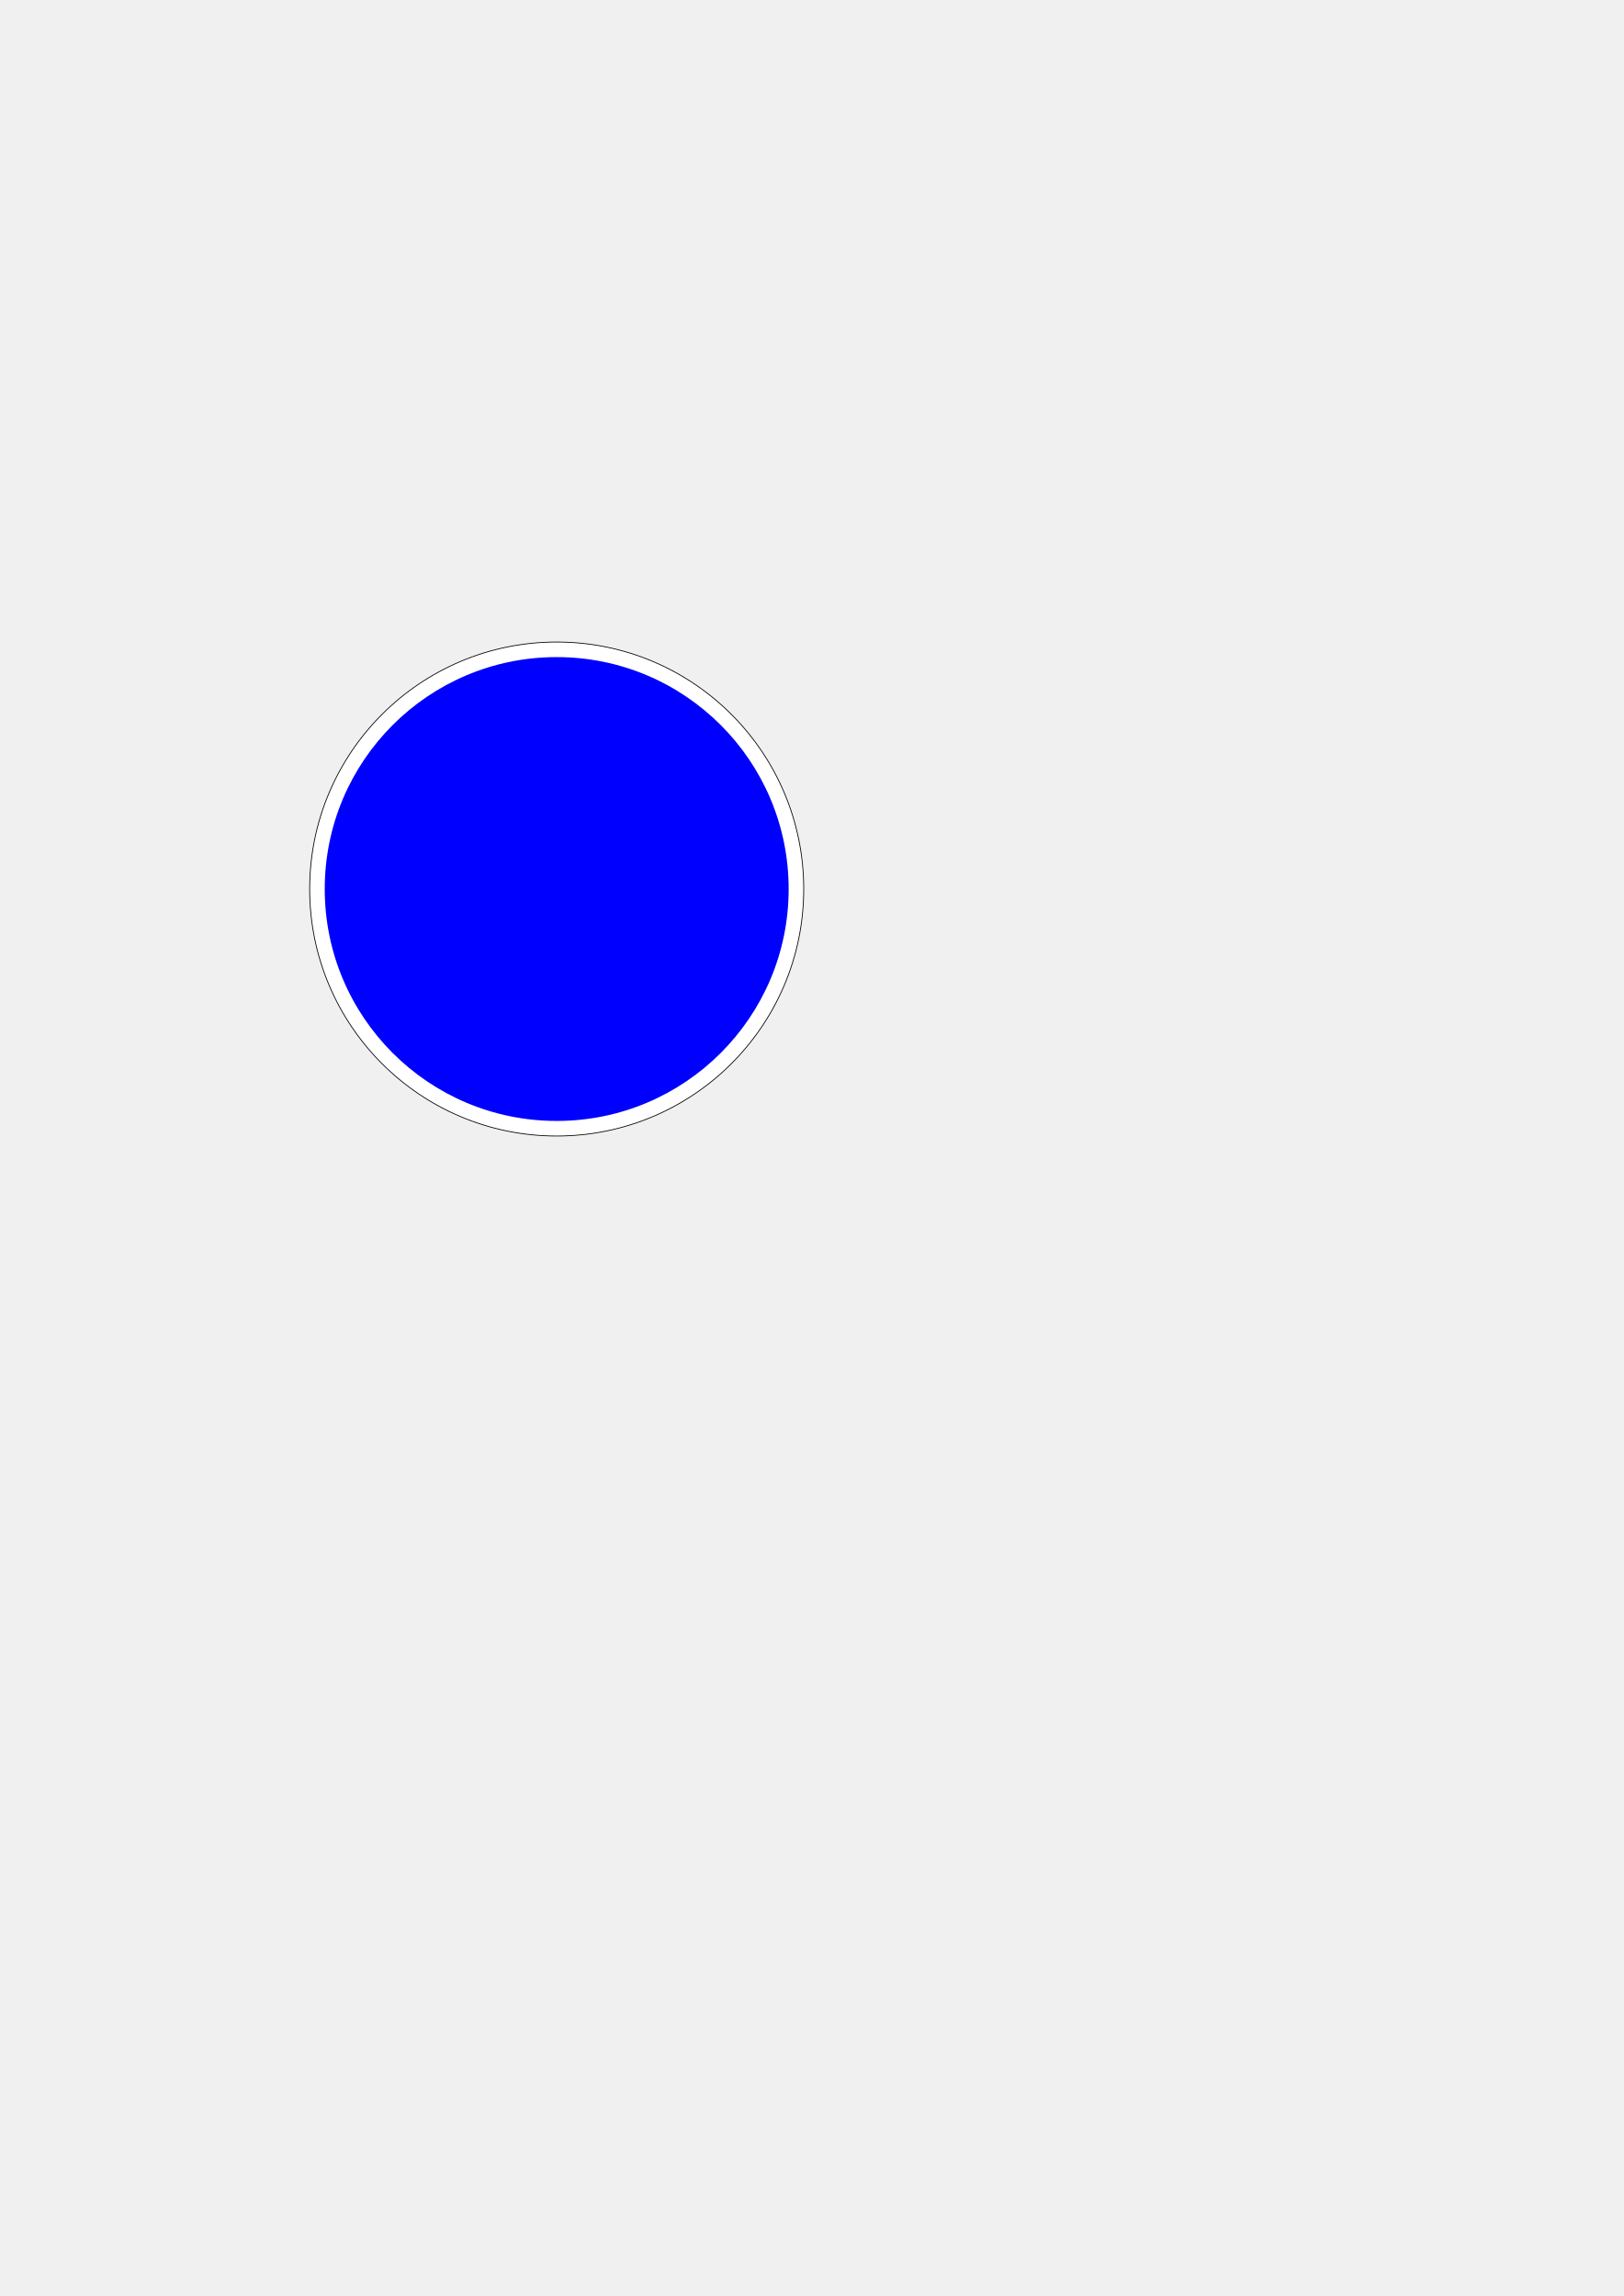
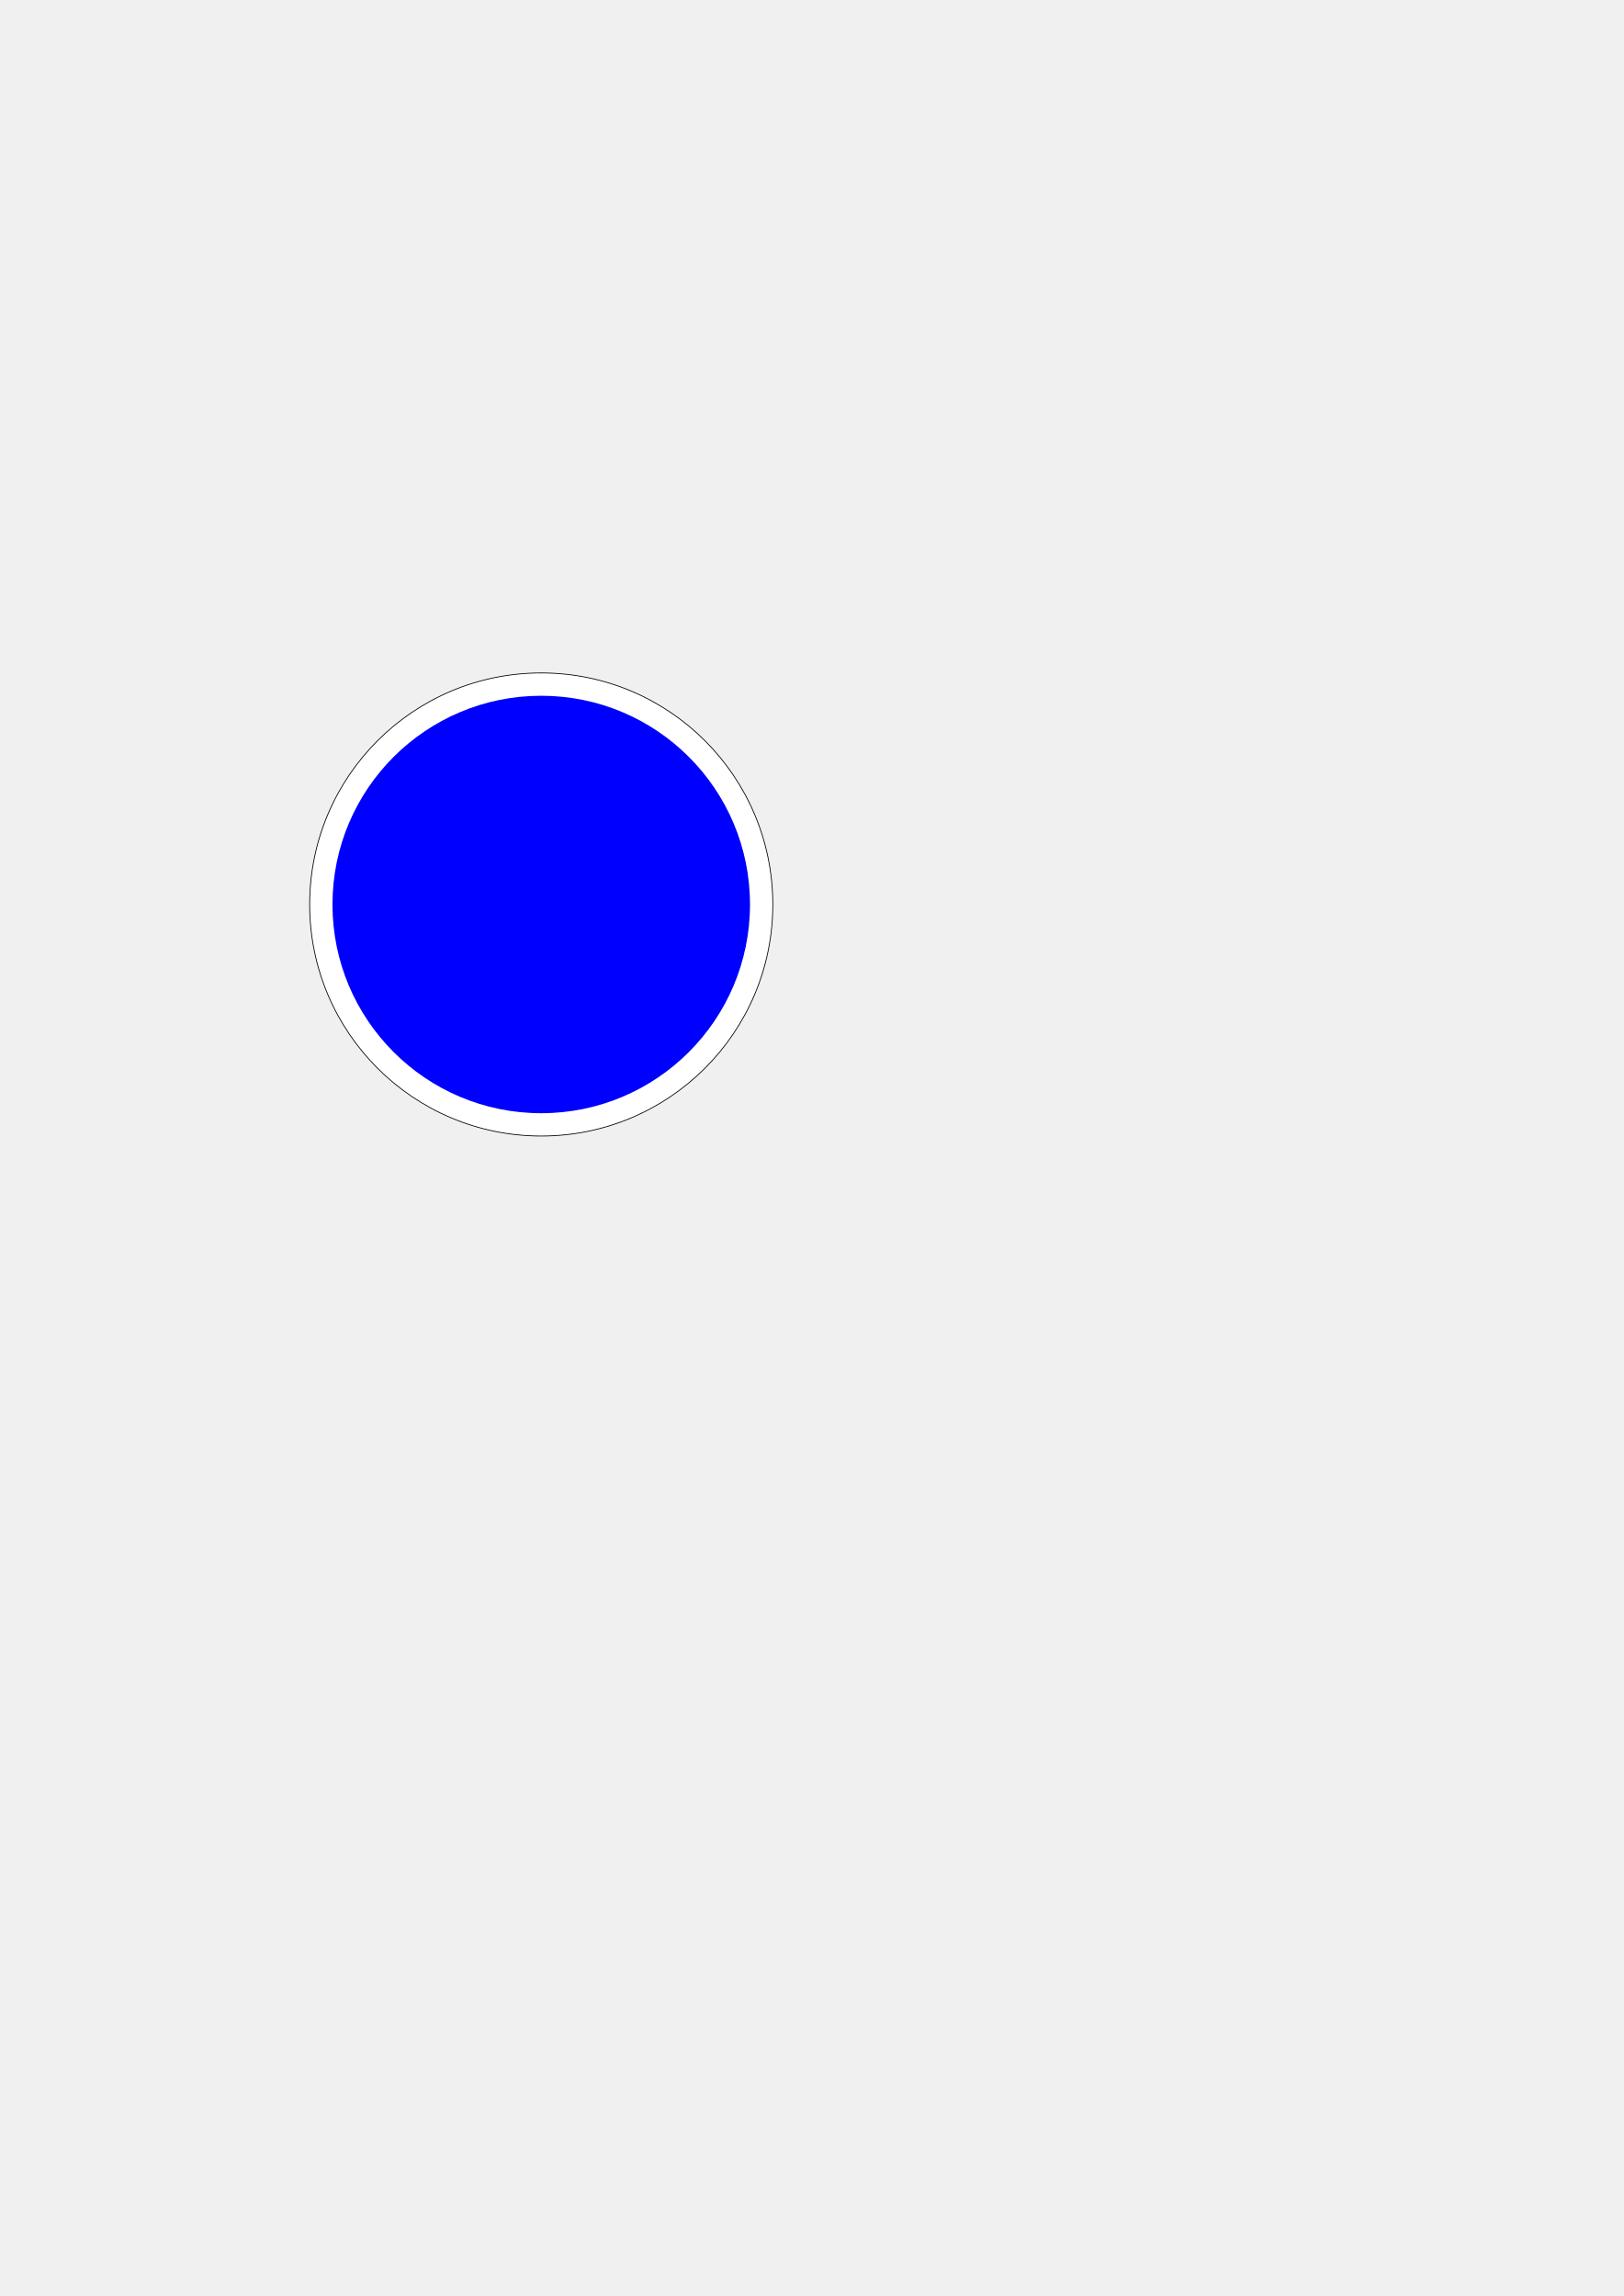
<svg xmlns="http://www.w3.org/2000/svg" width="210mm" height="297mm" viewBox="0 0 210 297" version="1.1" id="svg1409">
  <defs id="defs1403" />
  <g id="layer1">
-     <circle style="fill:#ffffff;fill-opacity:1;stroke:#000000;stroke-width:0.1;stroke-linejoin:round;stroke-miterlimit:4;stroke-dasharray:none" id="path812" cx="72" cy="115" r="31.95" />
-     <circle style="fill:#0000ff;fill-opacity:1;stroke:none;stroke-width:0.25;stroke-linejoin:round;stroke-miterlimit:4;stroke-dasharray:none" id="path814" cx="72" cy="115" r="30" />
+     <g id="g816">
+       <circle r="29.95" cy="117" cx="70" id="path812" style="fill:#ffffff;fill-opacity:1;stroke:#000000;stroke-width:0.1;stroke-linejoin:round;stroke-miterlimit:4;stroke-dasharray:none" />
+       <circle r="27" cy="117" cx="70" id="path814" style="fill:#0000ff;fill-opacity:1;stroke:none;stroke-width:0.25;stroke-linejoin:round;stroke-miterlimit:4;stroke-dasharray:none" />
+     </g>
  </g>
</svg>
